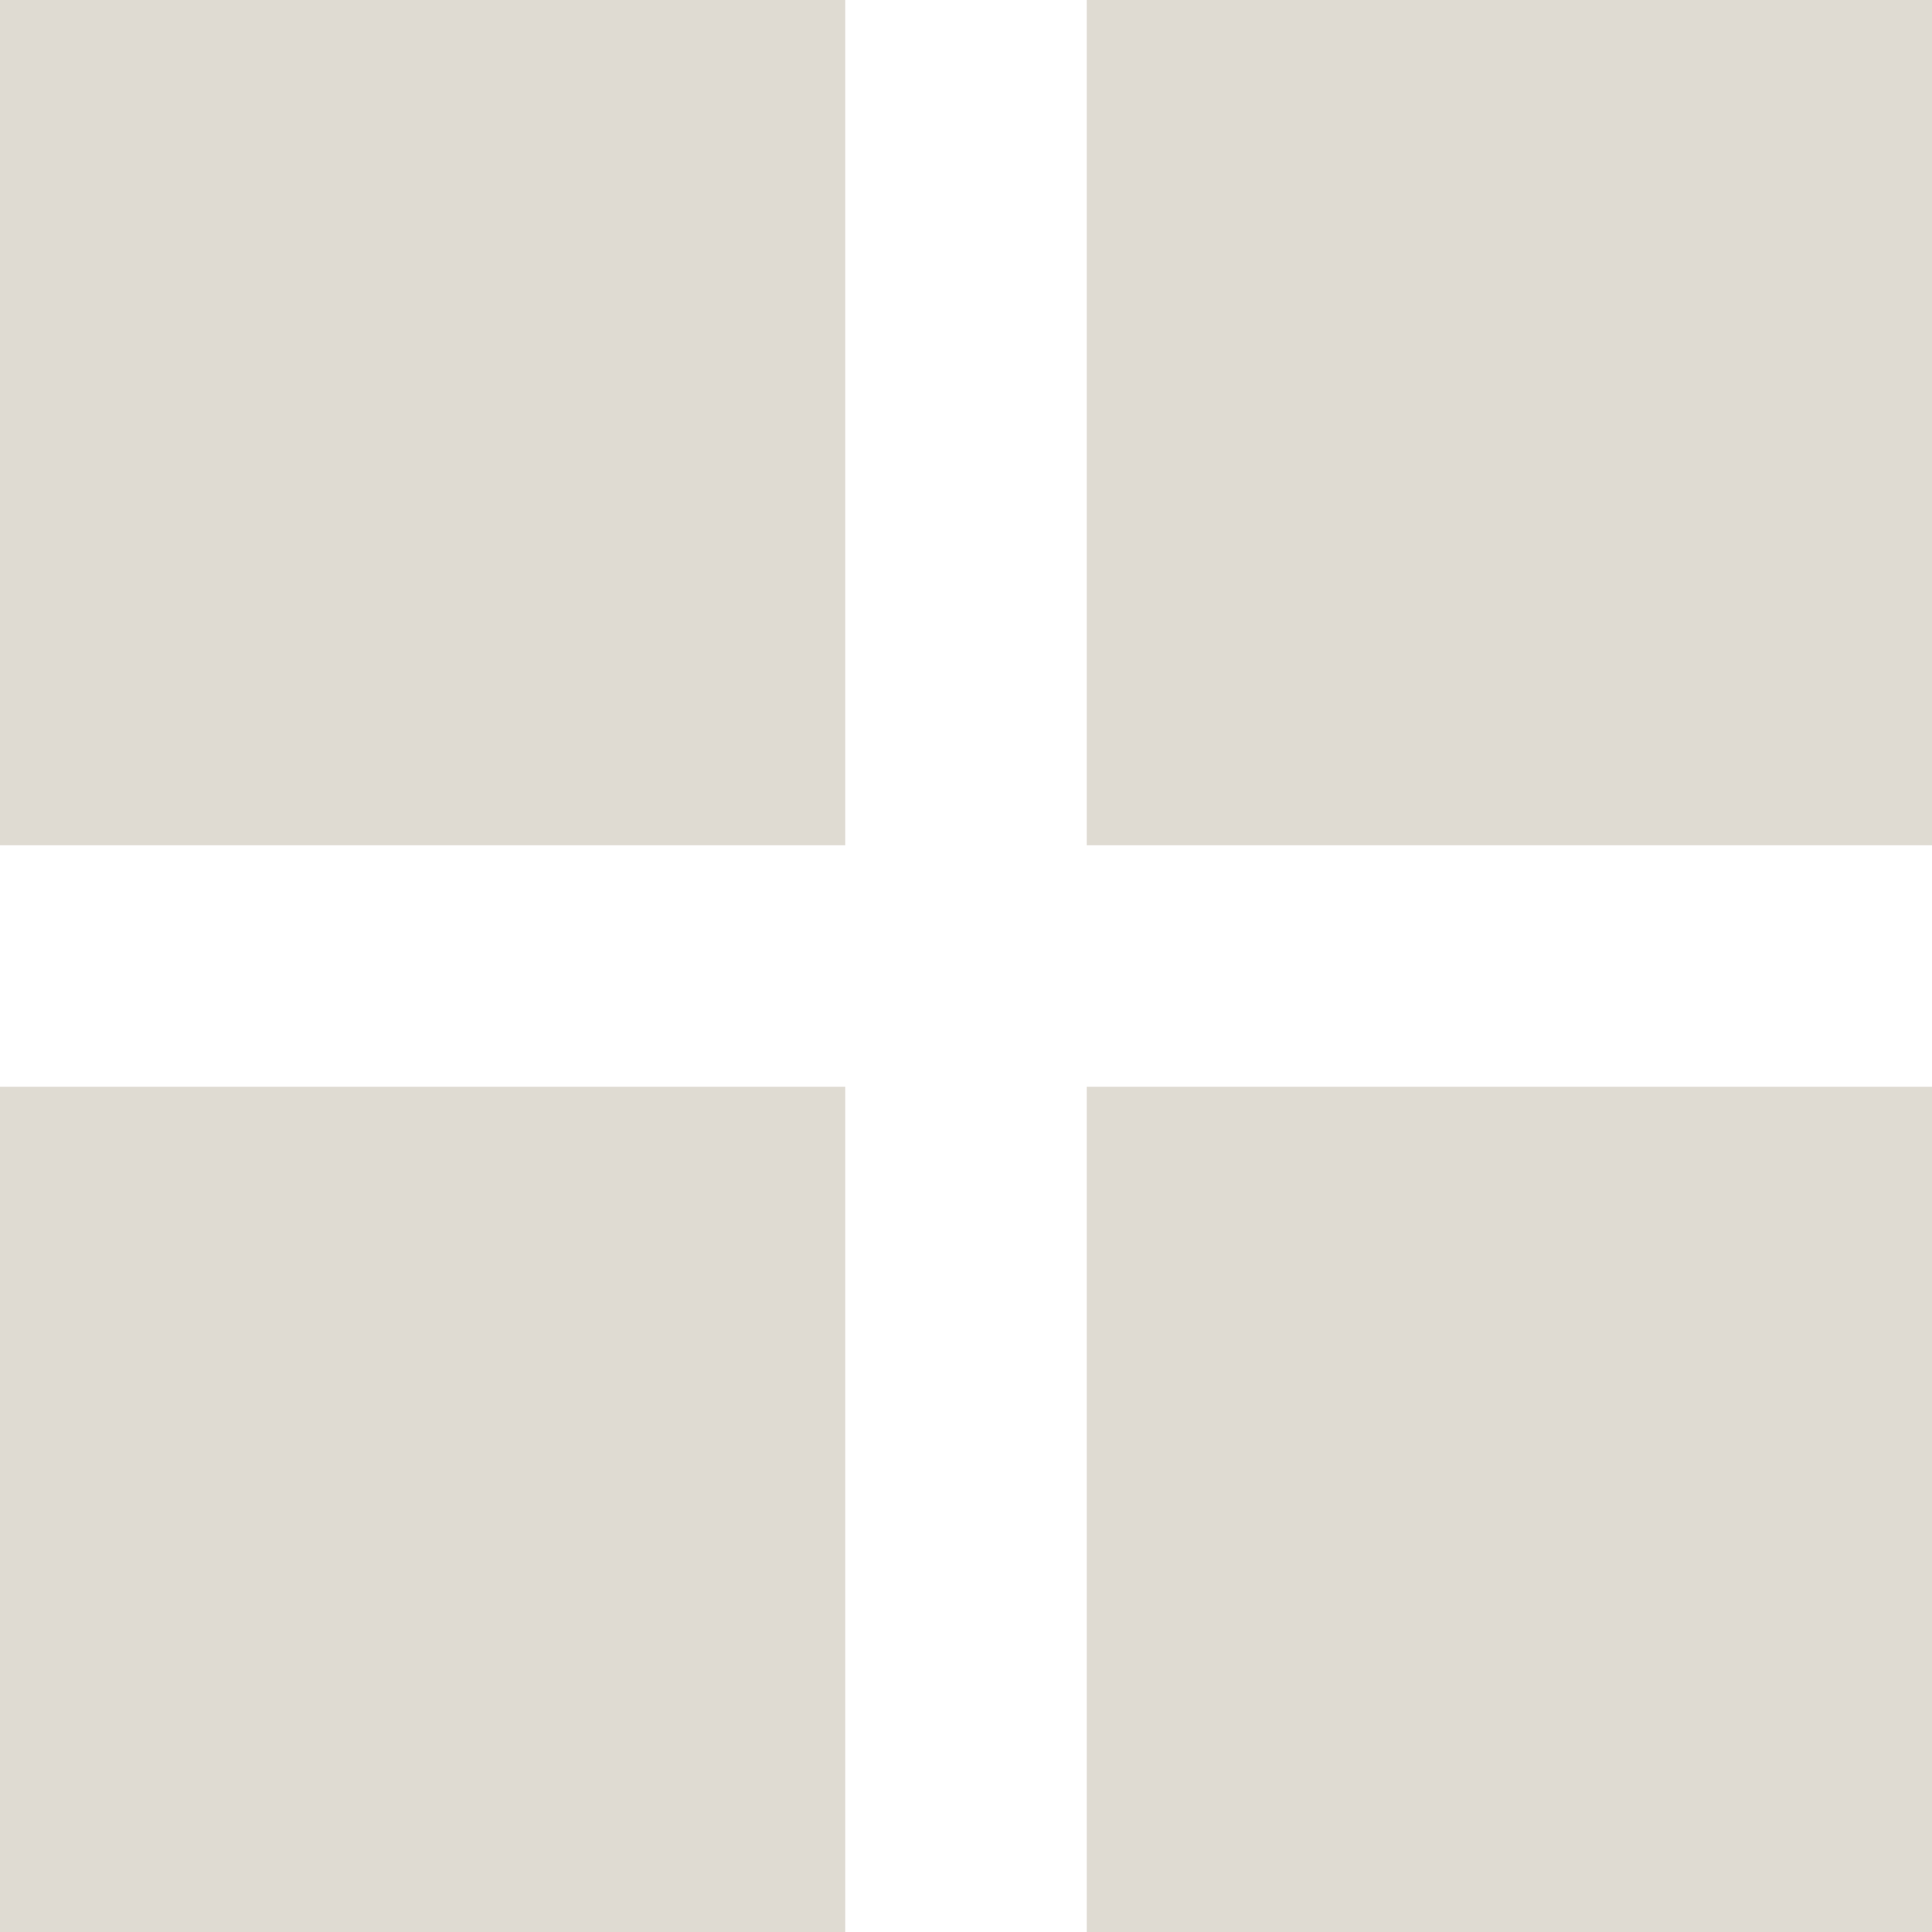
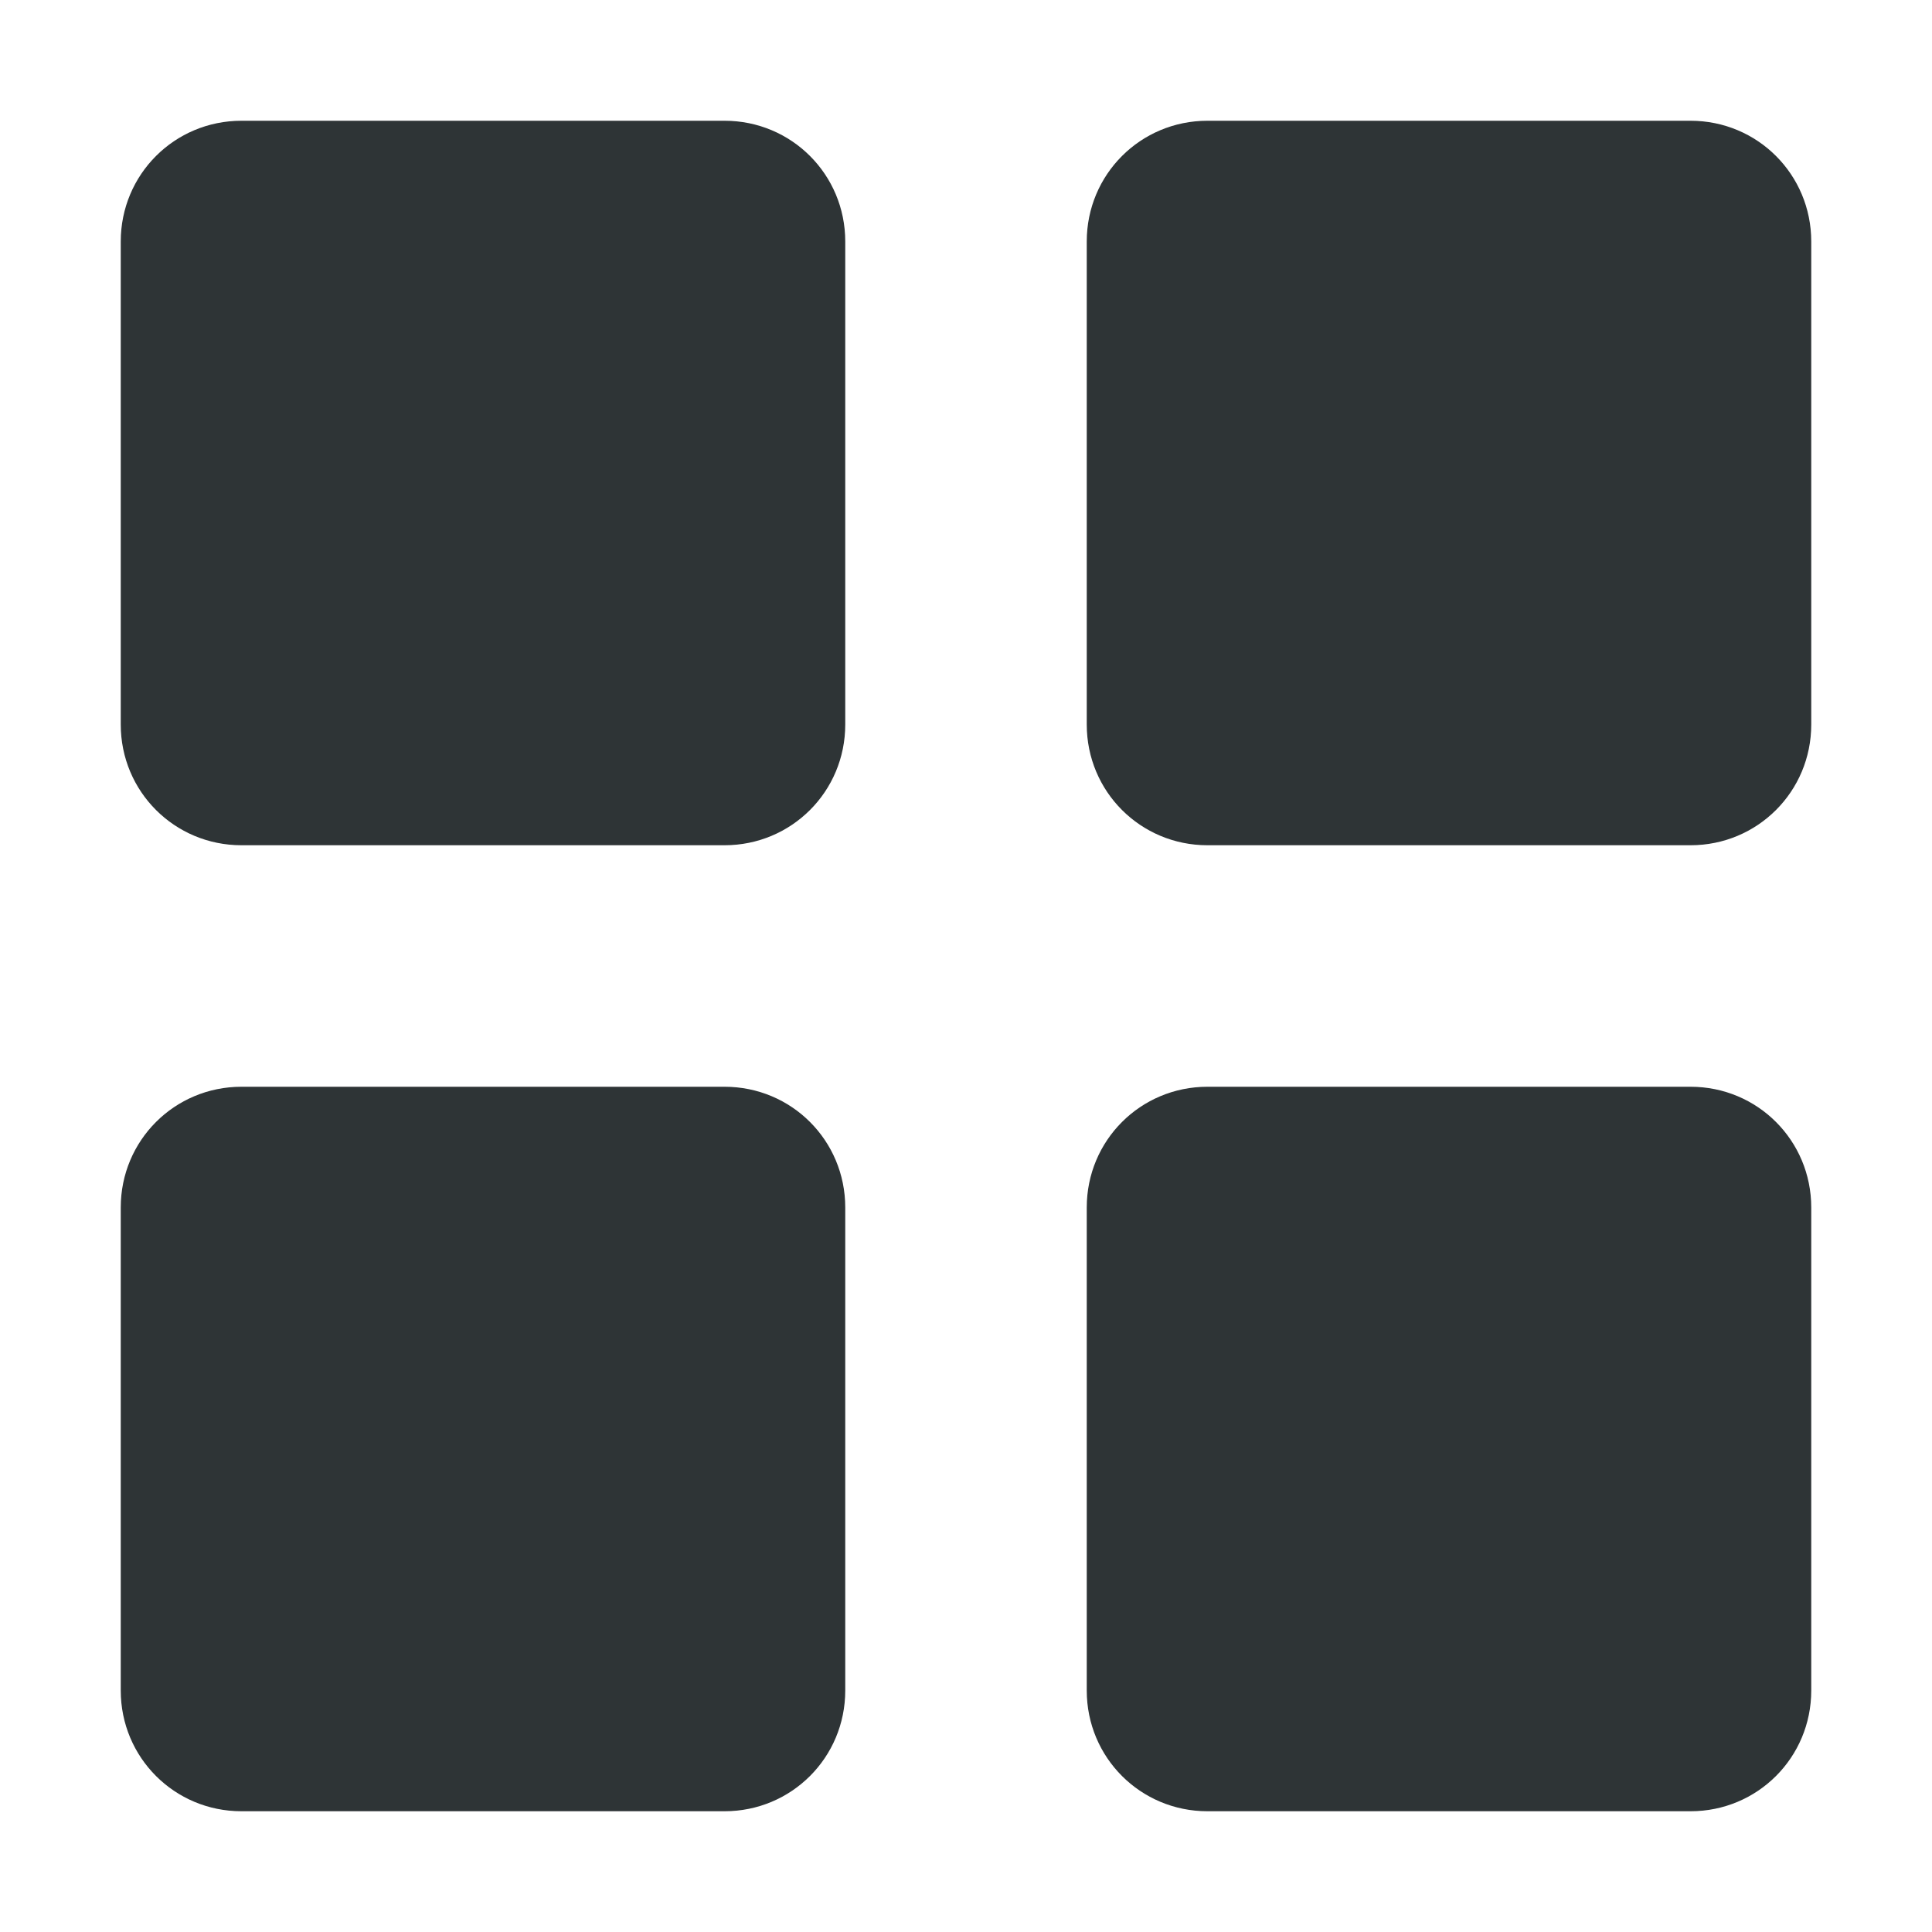
- <svg xmlns="http://www.w3.org/2000/svg" height="16" width="16" version="1.1" id="svg806">
-   <defs id="defs810" />
-   <rect height="7" id="rect7358" style="color:#bebebe;display:inline;overflow:visible;visibility:visible;fill:#dfdbd2;fill-opacity:1;stroke:none;stroke-width:1.78;stroke-dasharray:none;stroke-opacity:0.5;marker:none" width="7" x="0" y="0" />
-   <rect height="7" id="rect7358-6" style="color:#bebebe;display:inline;overflow:visible;visibility:visible;fill:#dfdbd2;fill-opacity:1;stroke:none;stroke-width:1.78;stroke-dasharray:none;stroke-opacity:0.5;marker:none" width="7" x="0" y="9" />
-   <rect height="7" id="rect7358-7" style="color:#bebebe;display:inline;overflow:visible;visibility:visible;fill:#dfdbd2;fill-opacity:1;stroke:none;stroke-width:1.78;stroke-dasharray:none;stroke-opacity:0.5;marker:none" width="7" x="9" y="9" />
-   <rect height="7" id="rect7358-5" style="color:#bebebe;display:inline;overflow:visible;visibility:visible;fill:#dfdbd2;fill-opacity:1;stroke:none;stroke-width:1.78;stroke-dasharray:none;stroke-opacity:0.5;marker:none" width="7" x="9" y="0" />
+ <svg xmlns="http://www.w3.org/2000/svg" height="16px" viewBox="0 0 16 16" width="16px">
+   <path d="m 2 1 c -0.555 0 -1 0.445 -1 1 v 4 c 0 0.555 0.445 1 1 1 h 4 c 0.555 0 1 -0.445 1 -1 v -4 c 0 -0.555 -0.445 -1 -1 -1 z m 8 0 c -0.555 0 -1 0.445 -1 1 v 4 c 0 0.555 0.445 1 1 1 h 4 c 0.555 0 1 -0.445 1 -1 v -4 c 0 -0.555 -0.445 -1 -1 -1 z m -8 8 c -0.555 0 -1 0.445 -1 1 v 4 c 0 0.555 0.445 1 1 1 h 4 c 0.555 0 1 -0.445 1 -1 v -4 c 0 -0.555 -0.445 -1 -1 -1 z m 8 0 c -0.555 0 -1 0.445 -1 1 v 4 c 0 0.555 0.445 1 1 1 h 4 c 0.555 0 1 -0.445 1 -1 v -4 c 0 -0.555 -0.445 -1 -1 -1 z m 0 0" fill="#2e3436" />
</svg>
